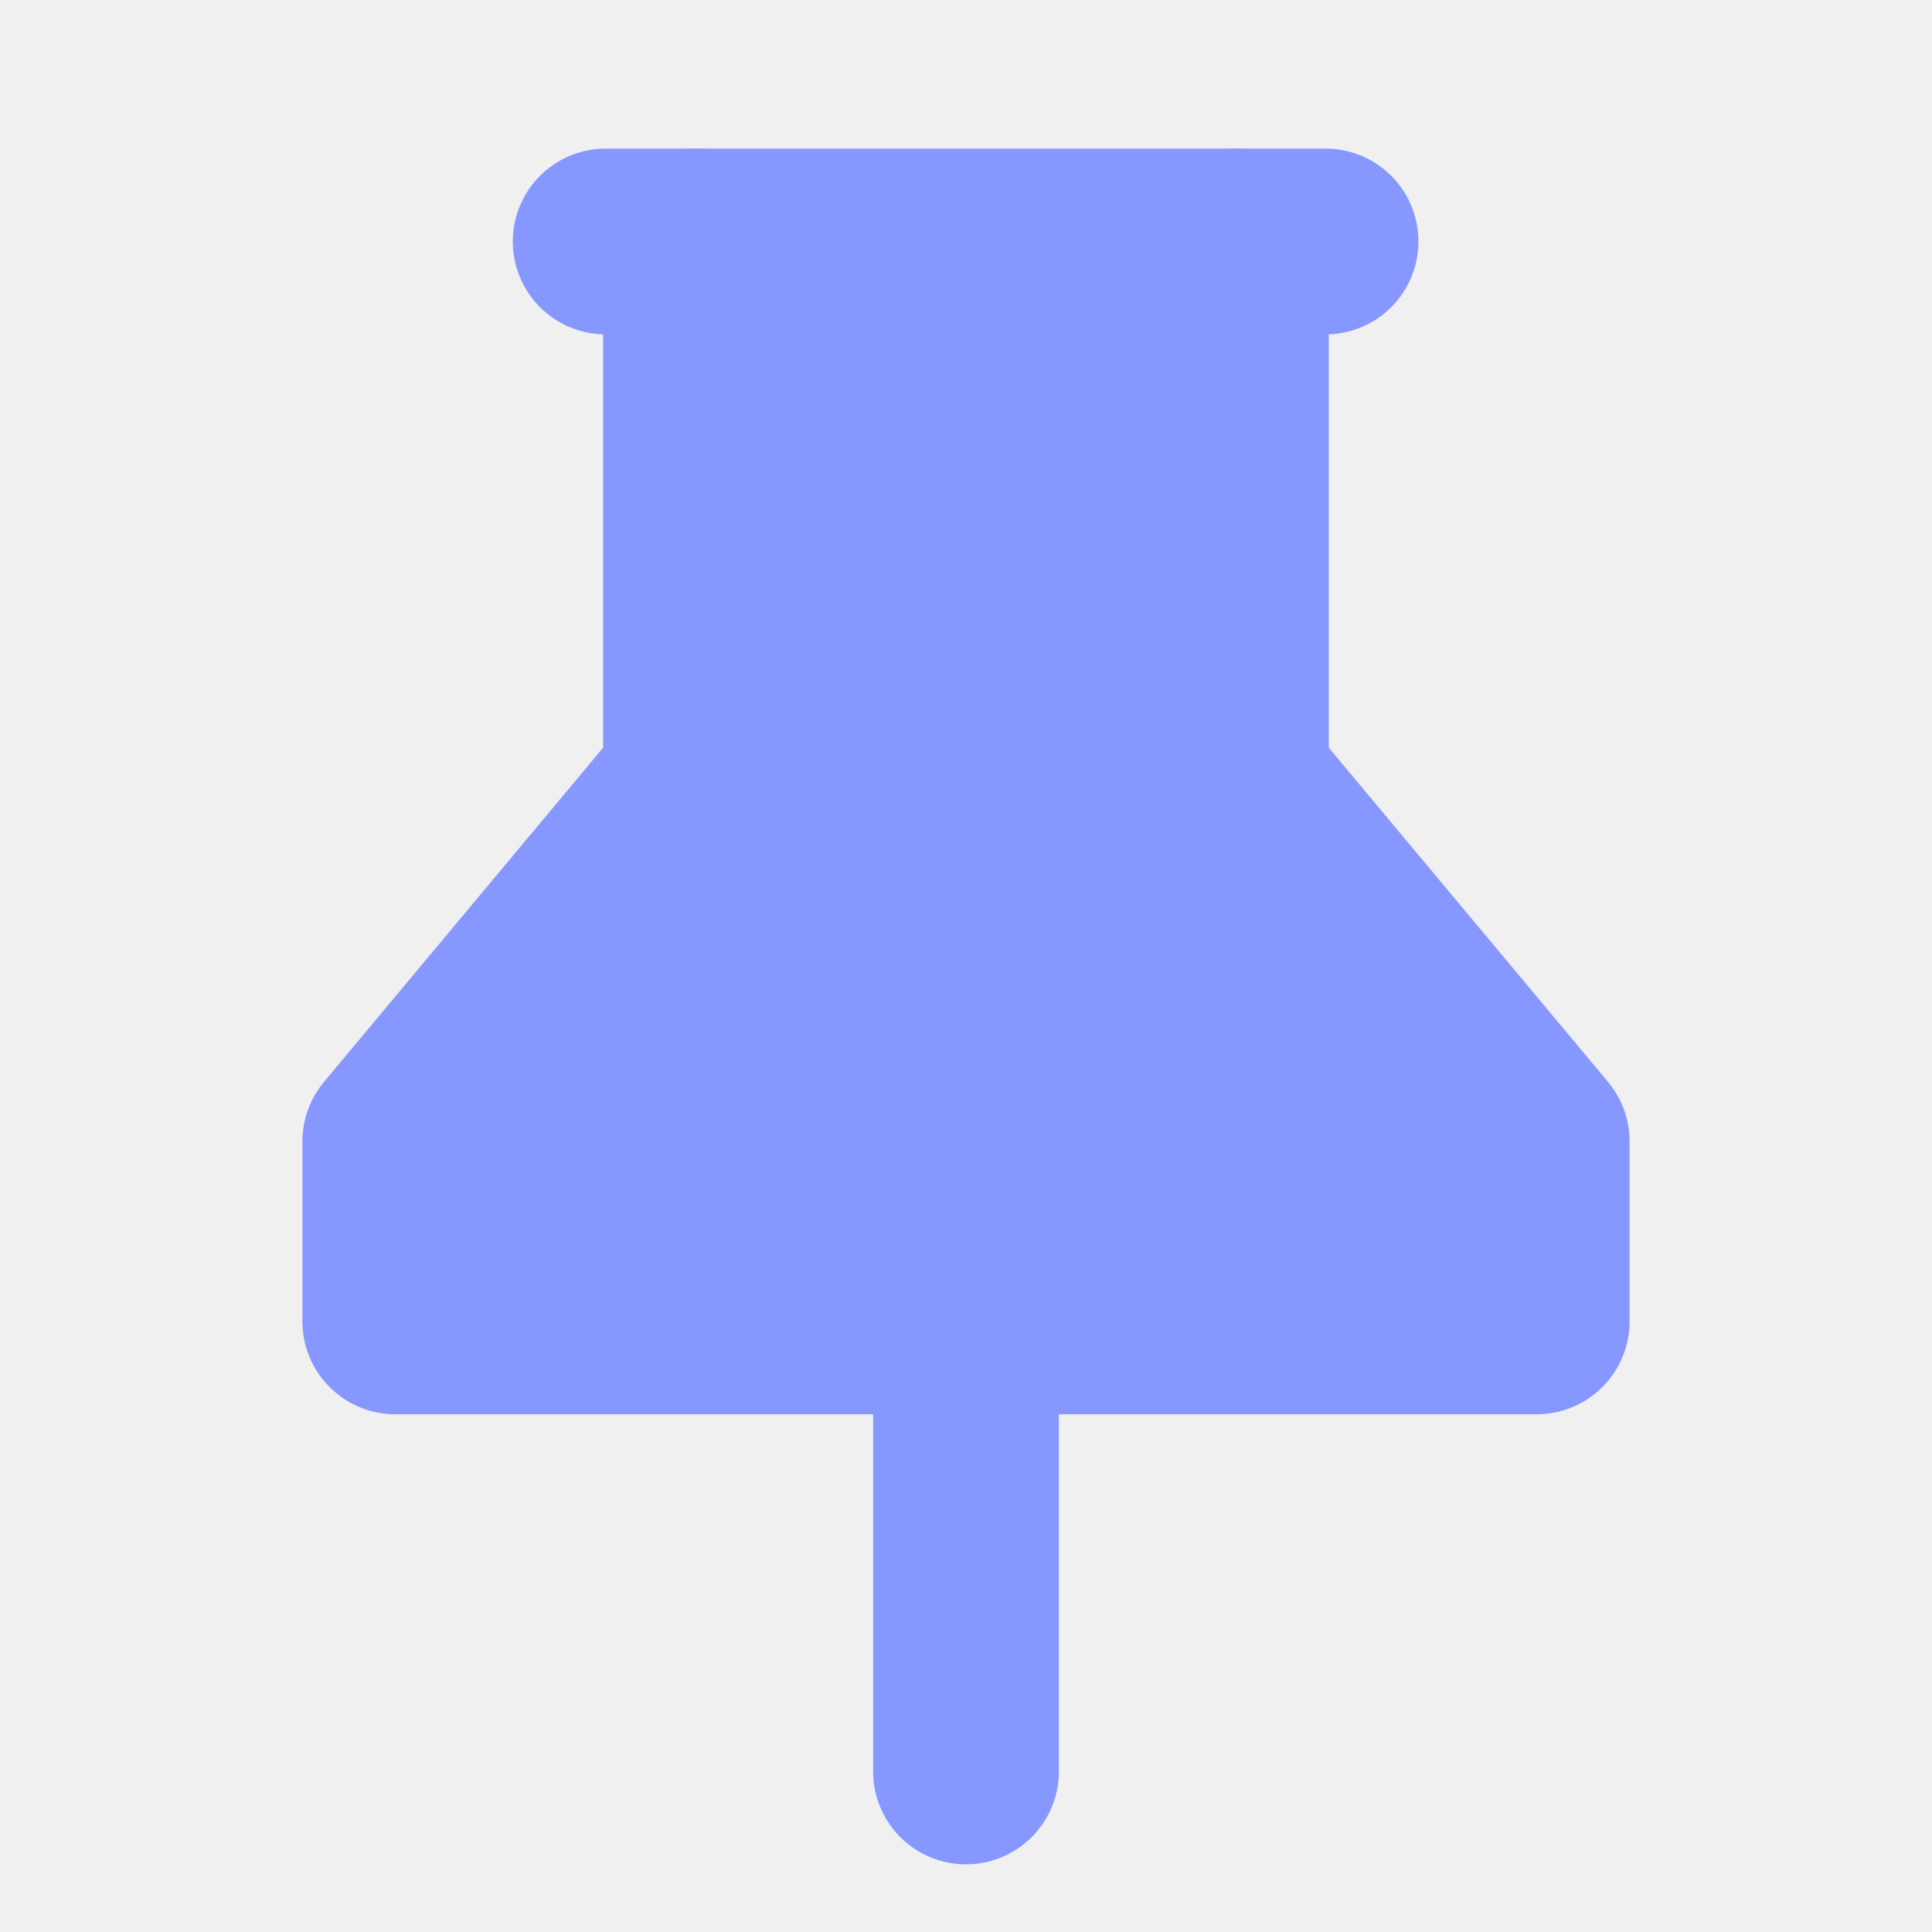
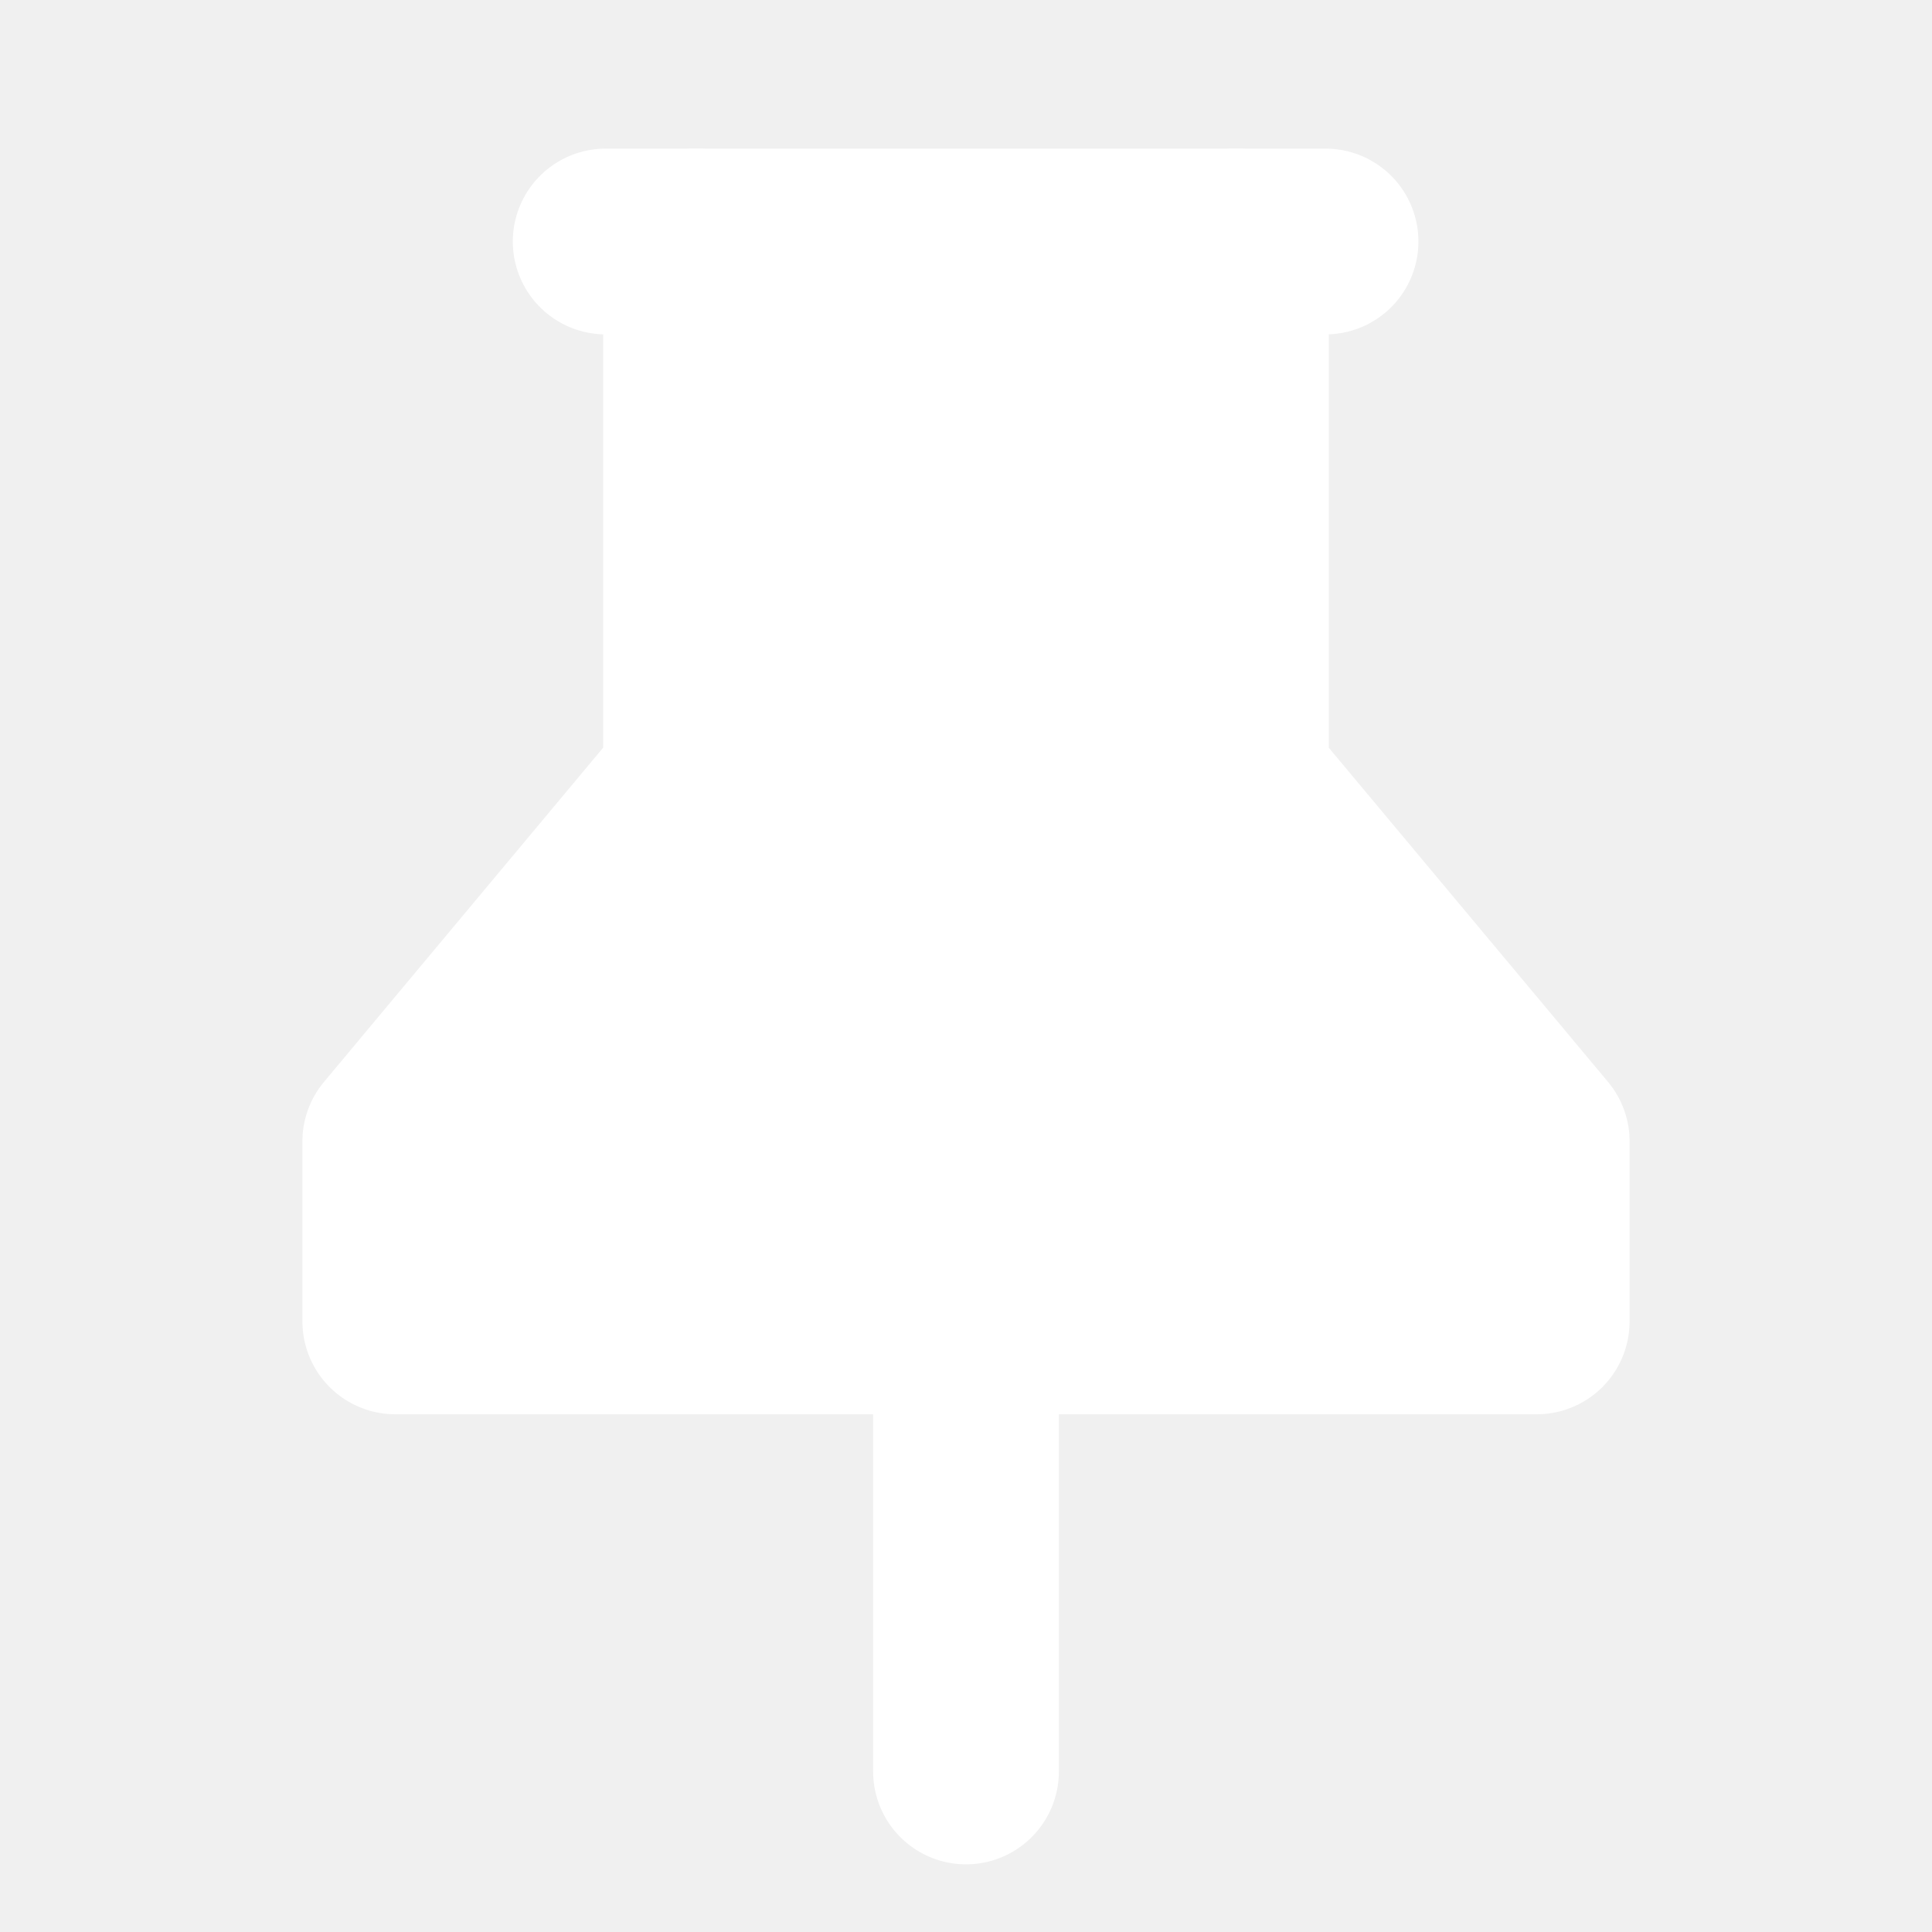
<svg xmlns="http://www.w3.org/2000/svg" width="20" height="20" viewBox="0 0 20 20" fill="none">
  <g clip-path="url(#clip0_10046_14531)">
-     <path d="M7.205 2.5V8.089L4.092 11.816V13.679H15.908V11.816L12.794 8.089V2.5" fill="#8697FF" />
-     <path d="M7.205 2.5V8.089L4.092 11.816V13.679H15.908V11.816L12.794 8.089V2.5" stroke="#8697FF" stroke-width="1.923" stroke-linecap="round" stroke-linejoin="round" />
-     <path d="M10 13.68V18.338" stroke="#8697FF" stroke-width="1.923" stroke-linecap="round" stroke-linejoin="round" />
-     <path d="M6.27 2.5H13.722" stroke="#8697FF" stroke-width="1.923" stroke-linecap="round" stroke-linejoin="round" />
+     <path d="M7.205 2.5V8.089L4.092 11.816V13.679H15.908V11.816L12.794 8.089V2.5" fill="#fff" />
+     <path d="M7.205 2.5V8.089L4.092 11.816V13.679H15.908V11.816L12.794 8.089V2.5" stroke="#fff" stroke-width="1.923" stroke-linecap="round" stroke-linejoin="round" />
+     <path d="M10 13.68V18.338" stroke="#fff" stroke-width="1.923" stroke-linecap="round" stroke-linejoin="round" />
+     <path d="M6.27 2.5H13.722" stroke="#fff" stroke-width="1.923" stroke-linecap="round" stroke-linejoin="round" />
  </g>
  <defs>
    <clipPath id="clip0_10046_14531">
      <rect width="20" height="20" fill="white" />
    </clipPath>
  </defs>
</svg>
